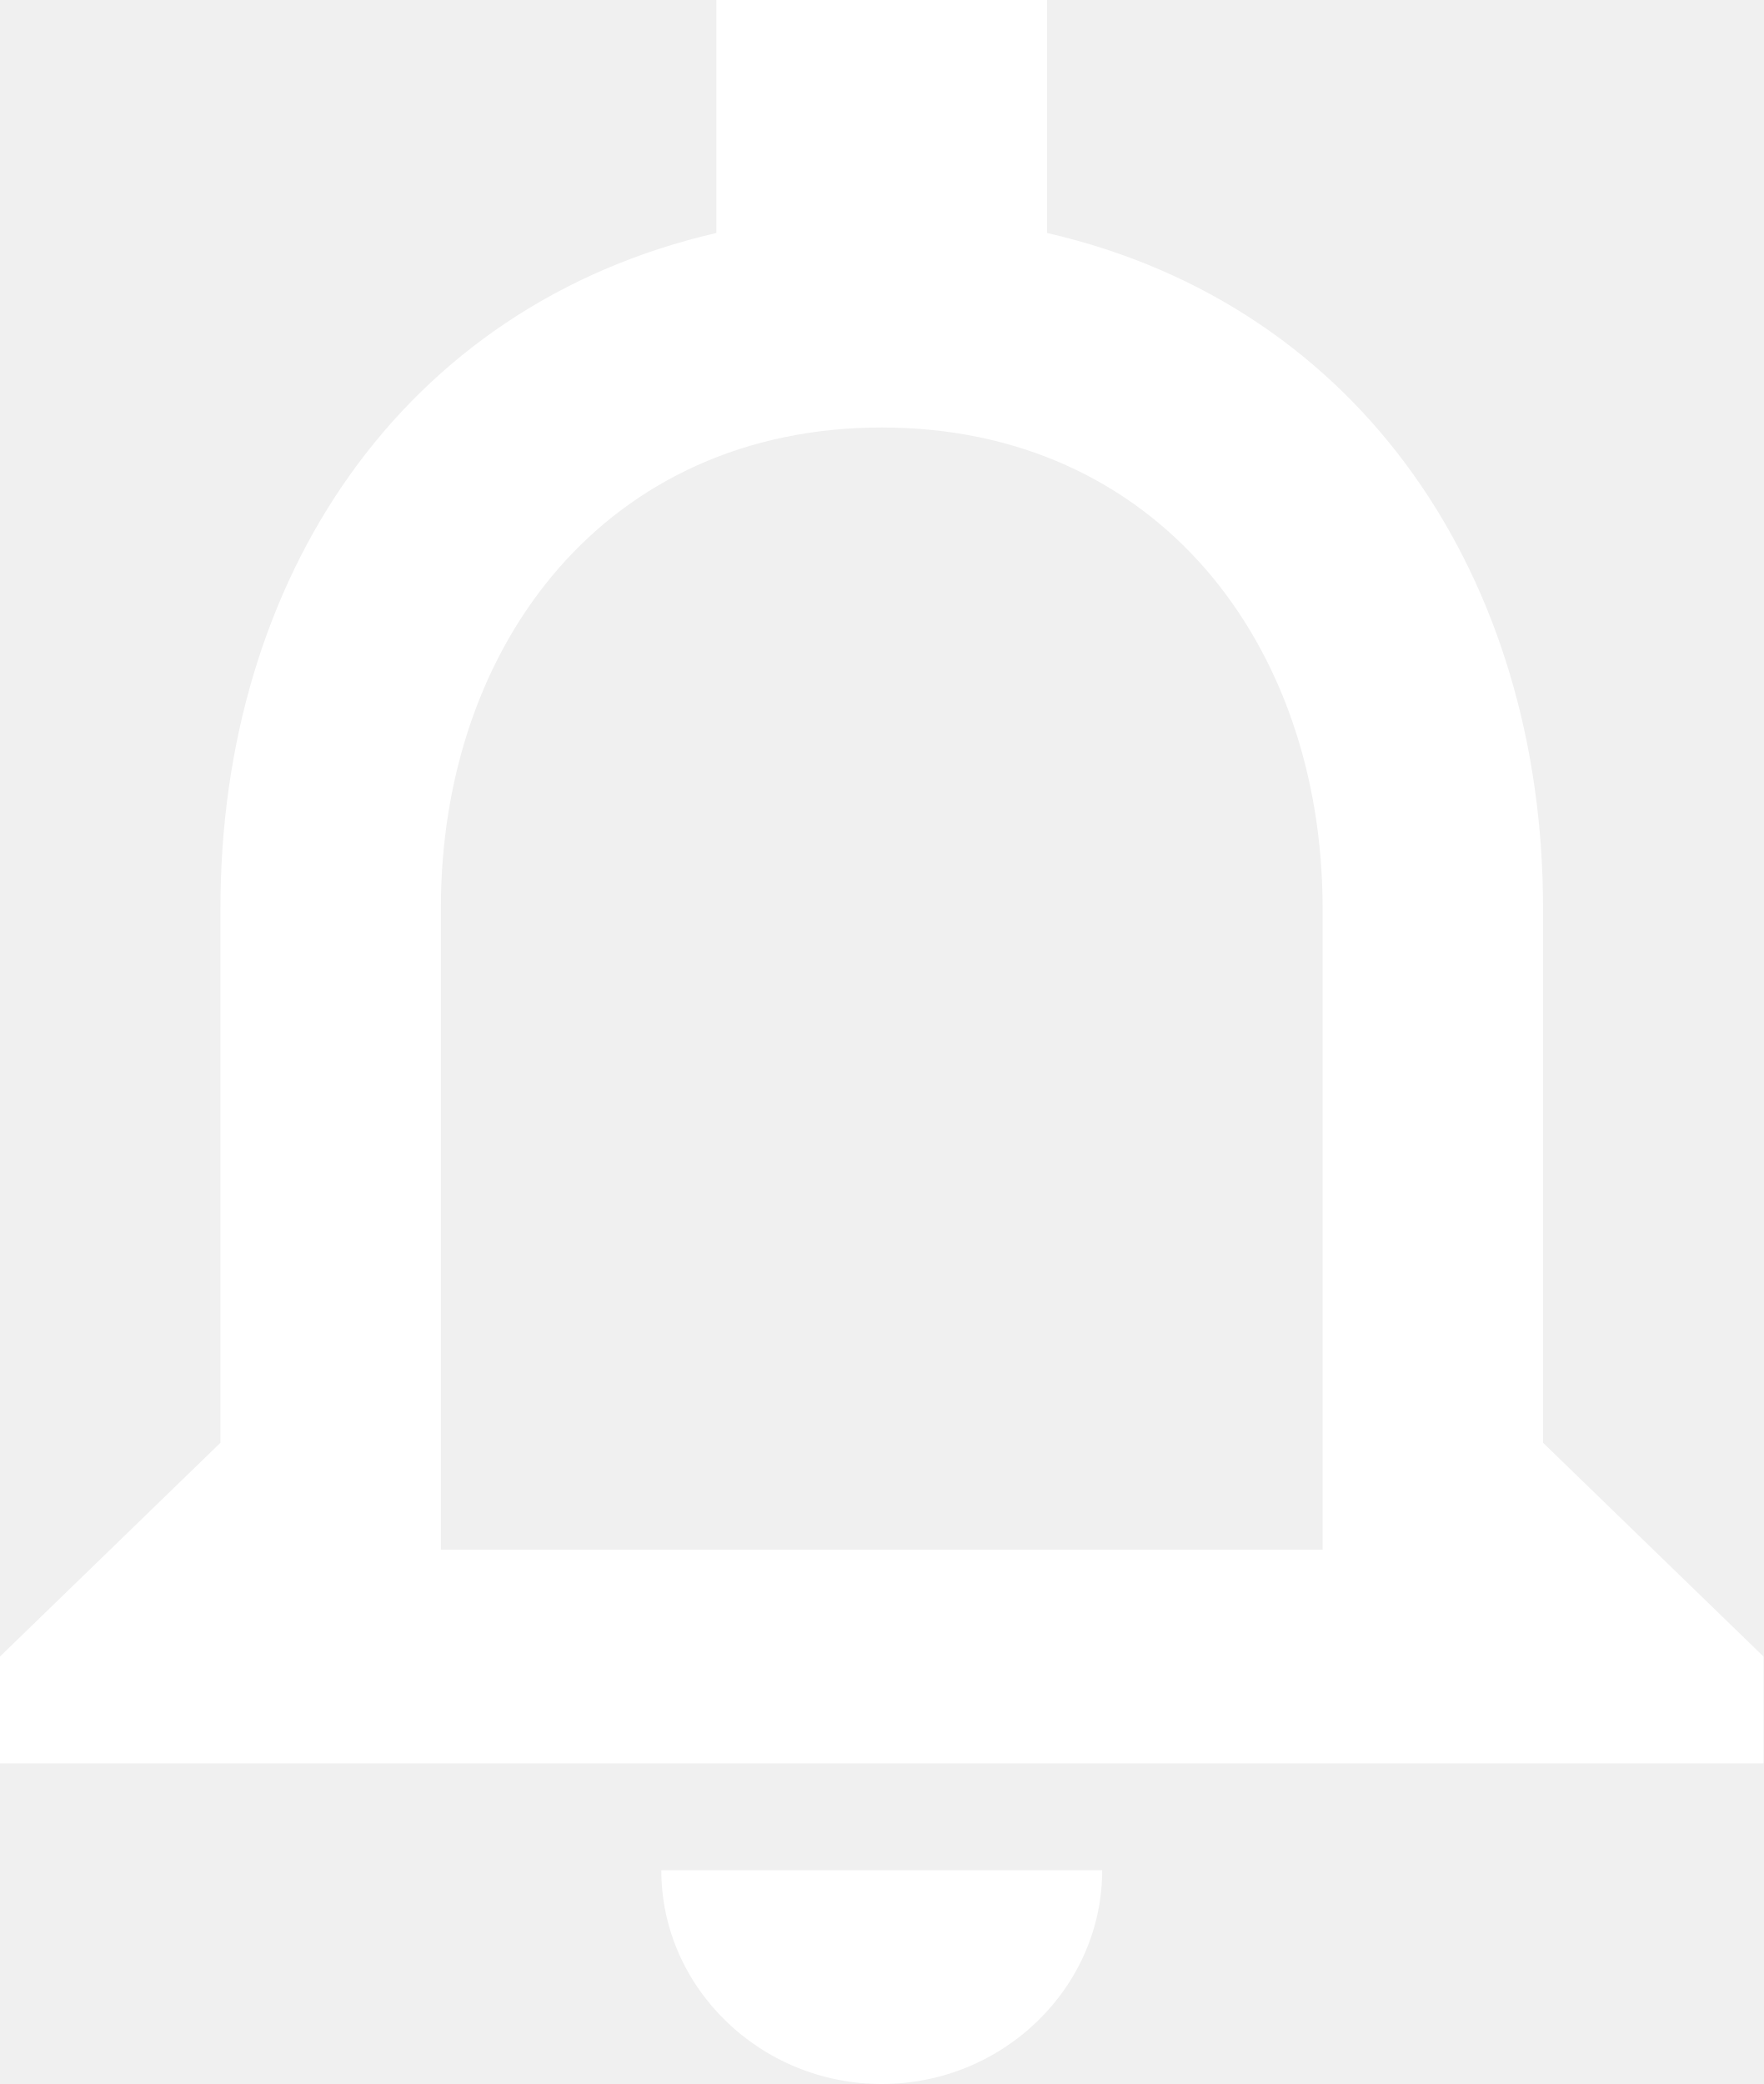
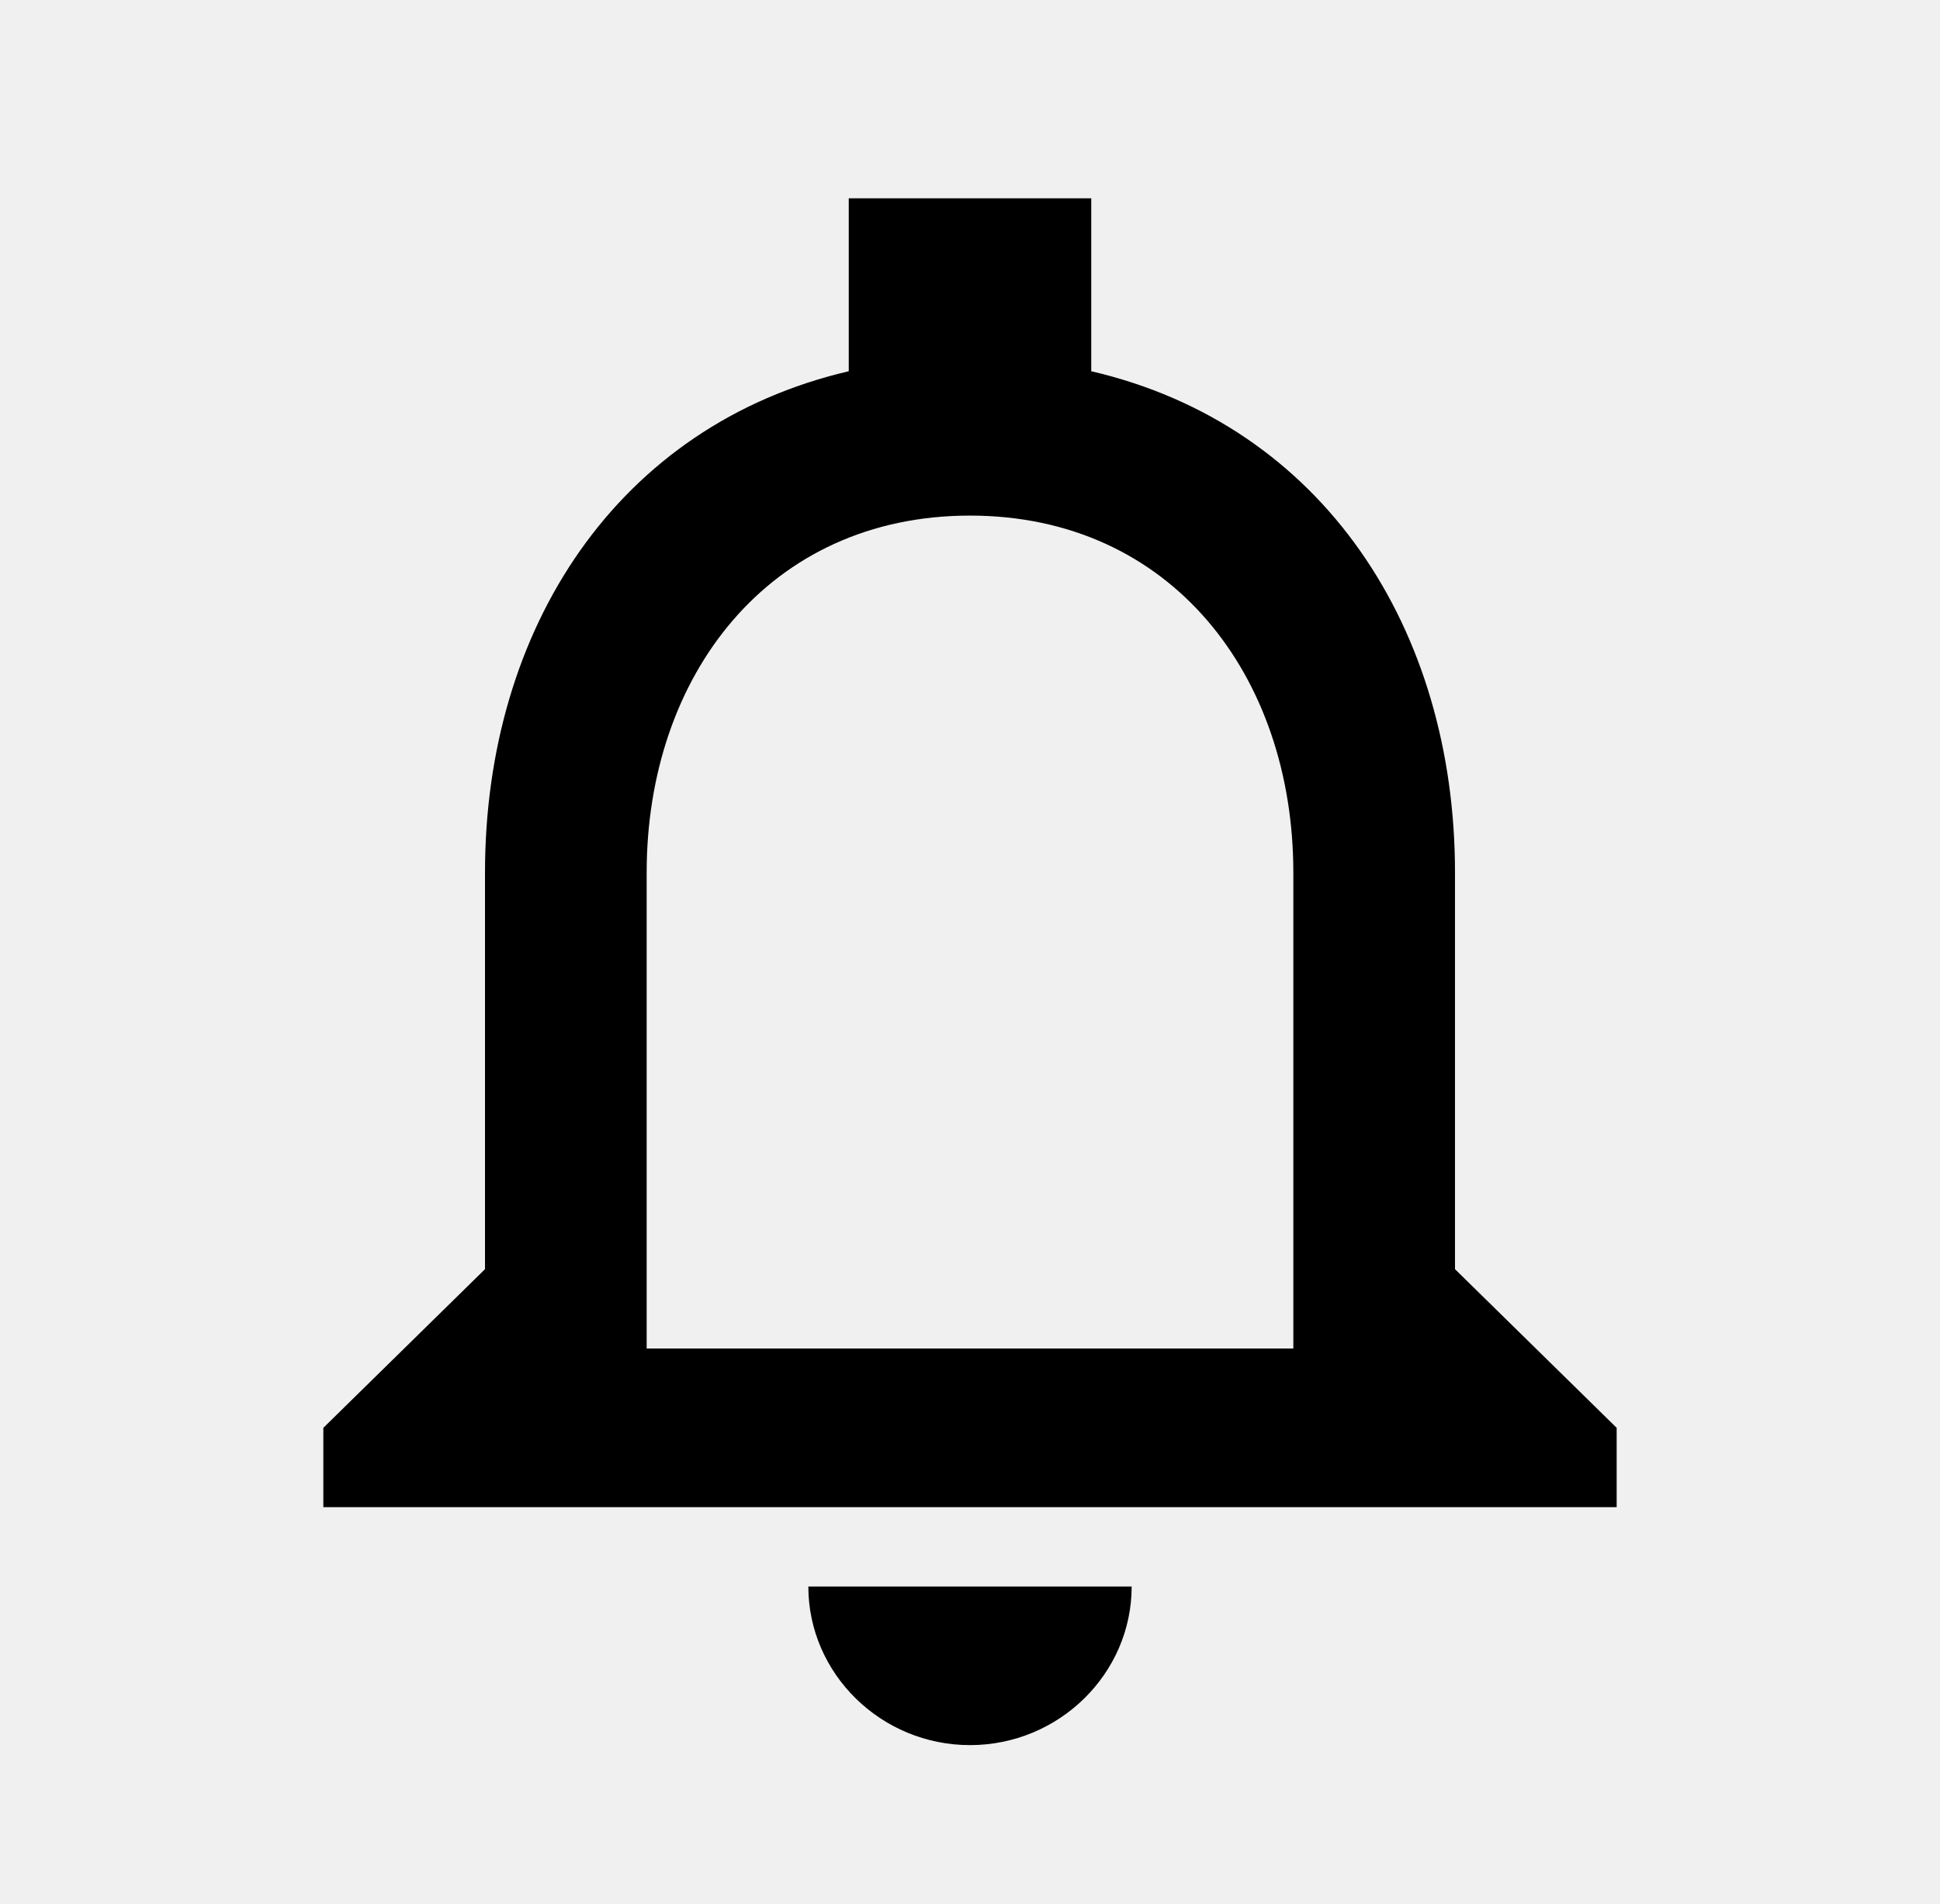
- <svg xmlns="http://www.w3.org/2000/svg" width="33" height="39" viewBox="0 0 33 39" fill="none">
-   <path d="M16.5 39C18.769 39 20.625 37.2 20.625 35H12.375C12.375 37.2 14.231 39 16.5 39ZM28.875 27V17C28.875 10.86 25.513 5.72 19.594 4.36V0H13.406V4.36C7.508 5.72 4.125 10.84 4.125 17V27L0 31V33H33V31L28.875 27ZM24.75 29H8.25V17C8.25 12.04 11.364 8 16.5 8C21.636 8 24.75 12.04 24.75 17V29Z" fill="white" />
+ <svg xmlns="http://www.w3.org/2000/svg" width="54" height="53" viewBox="0 0 54 53" fill="none">
+   <path d="M27 48.583C29.475 48.583 31.5 46.596 31.5 44.167H22.5C22.5 46.596 24.525 48.583 27 48.583ZM40.5 35.333V24.292C40.5 17.512 36.833 11.837 30.375 10.335V5.521H23.625V10.335C17.19 11.837 13.5 17.49 13.5 24.292V35.333L9 39.75V41.958H45V39.75L40.5 35.333ZM36 37.542H18V24.292C18 18.815 21.398 14.354 27 14.354C32.602 14.354 36 18.815 36 24.292V37.542Z" fill="black" />
</svg>
